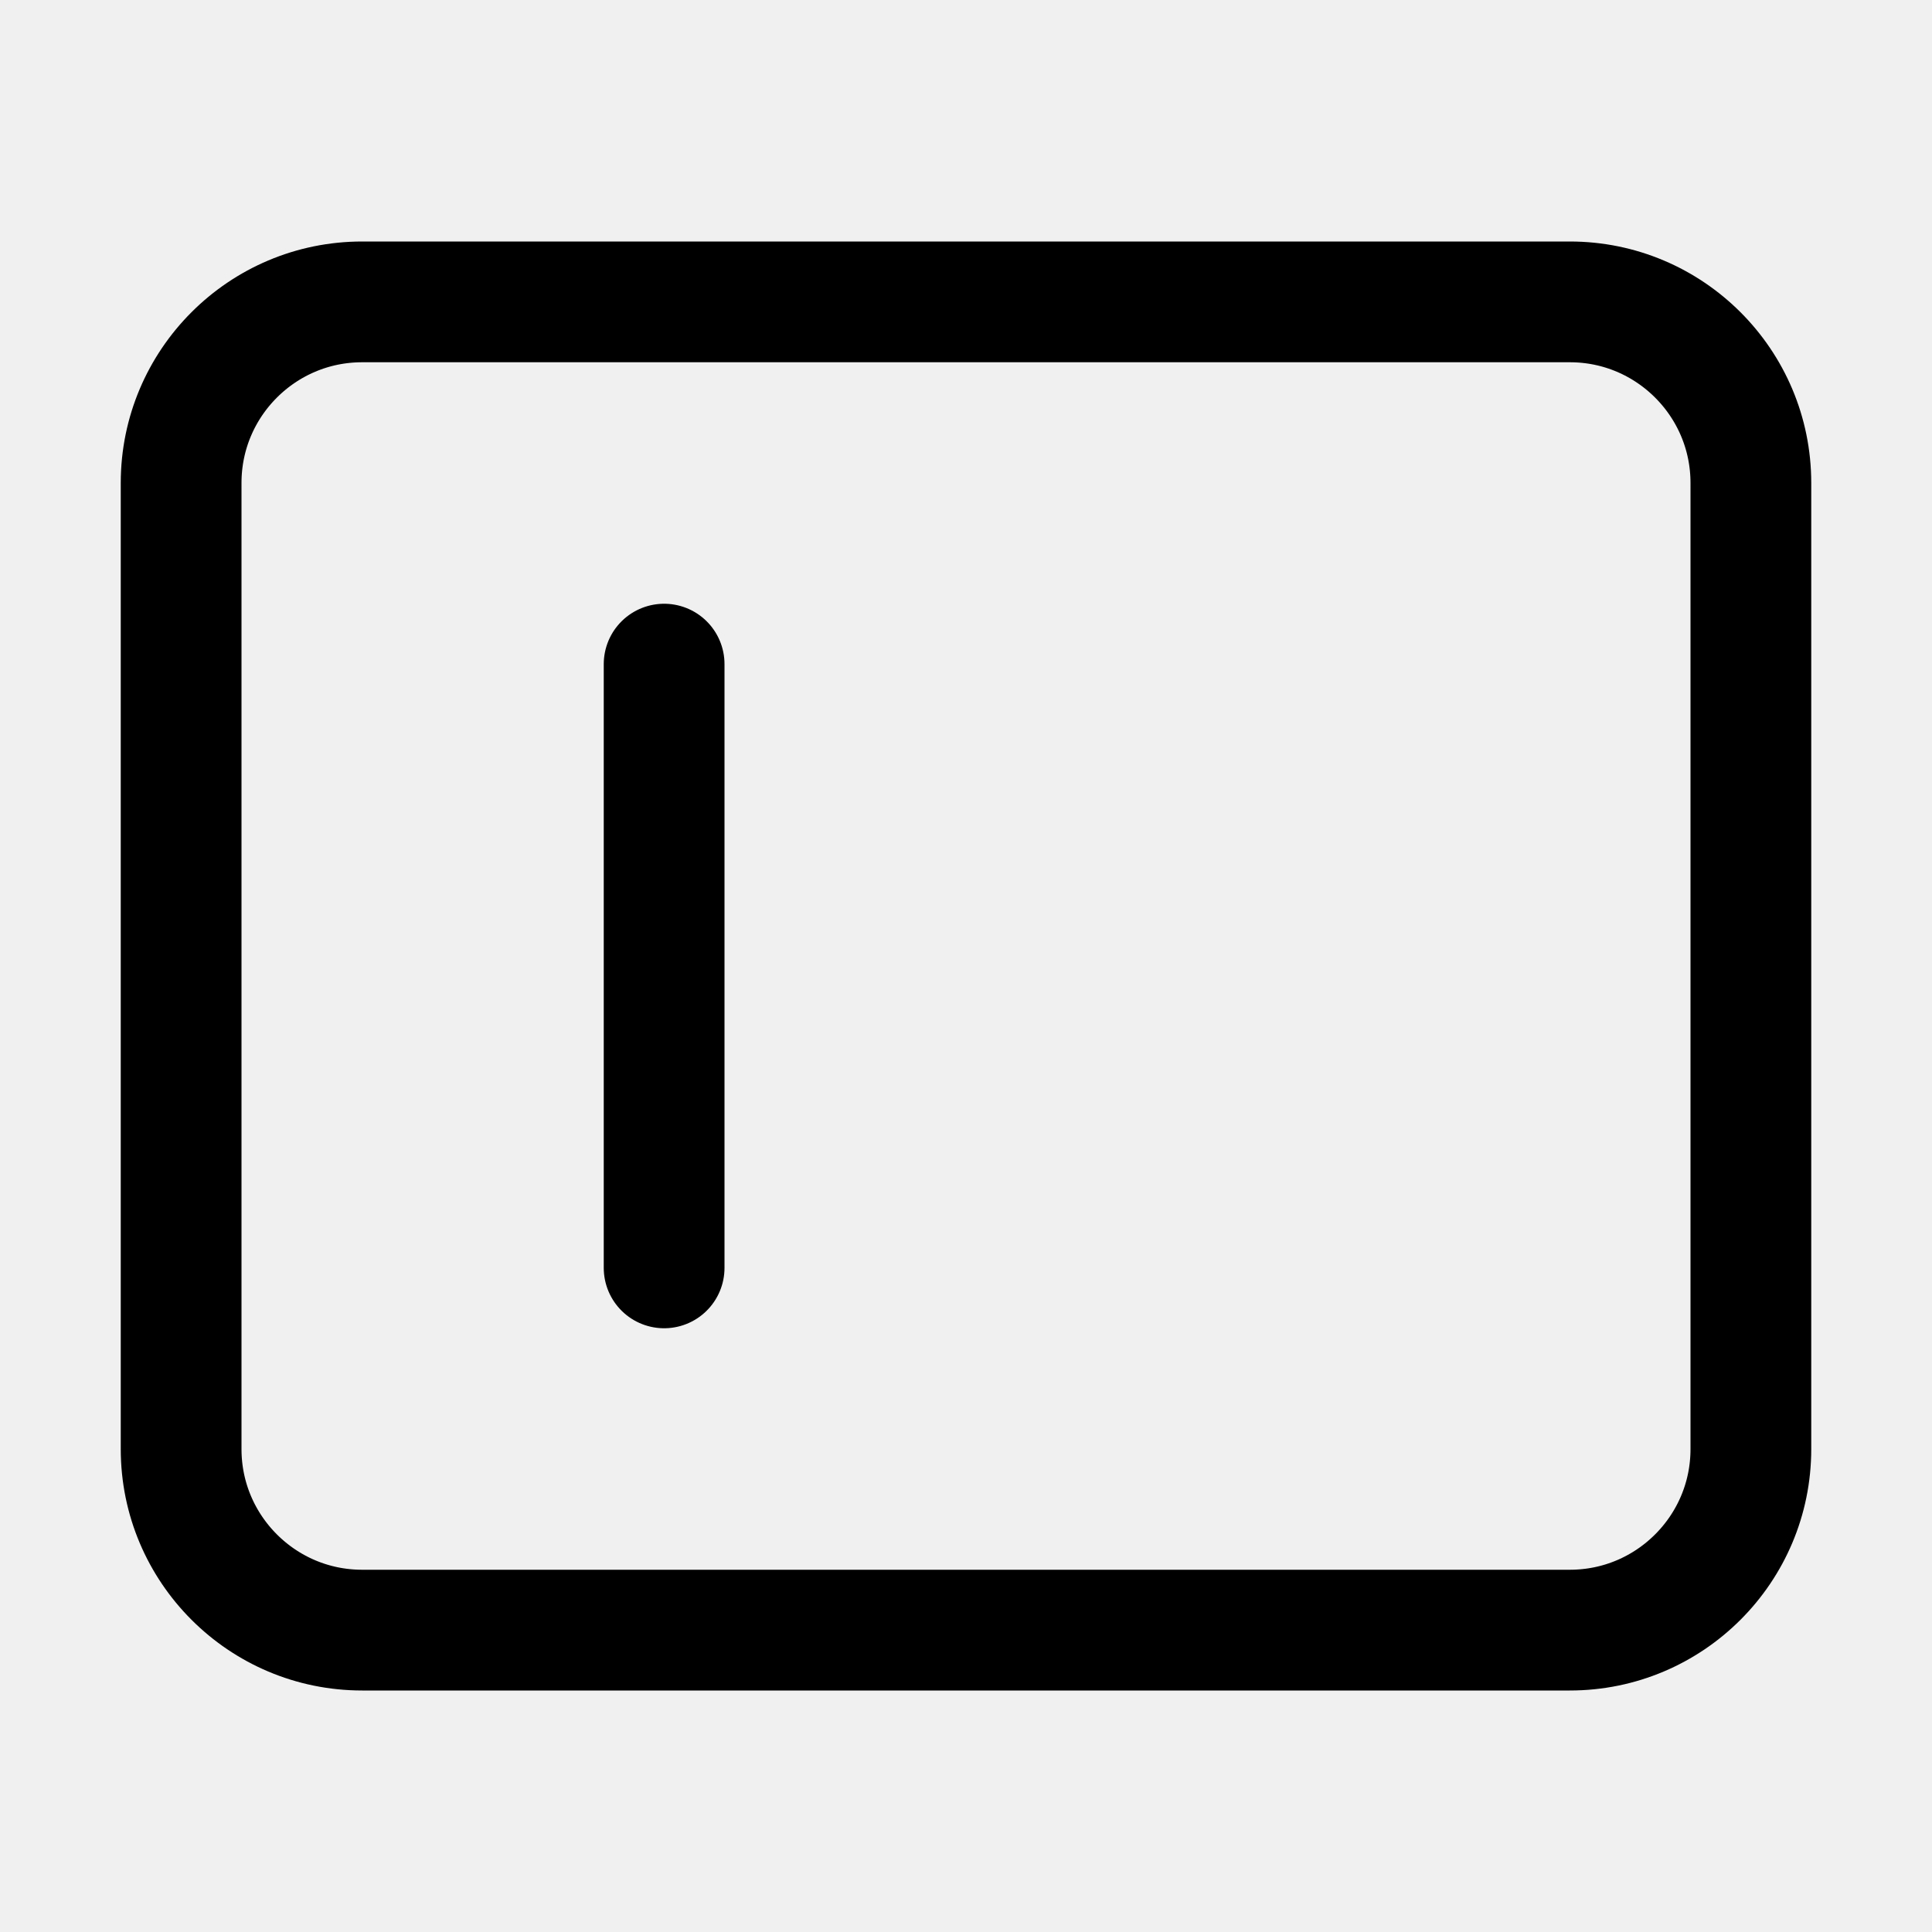
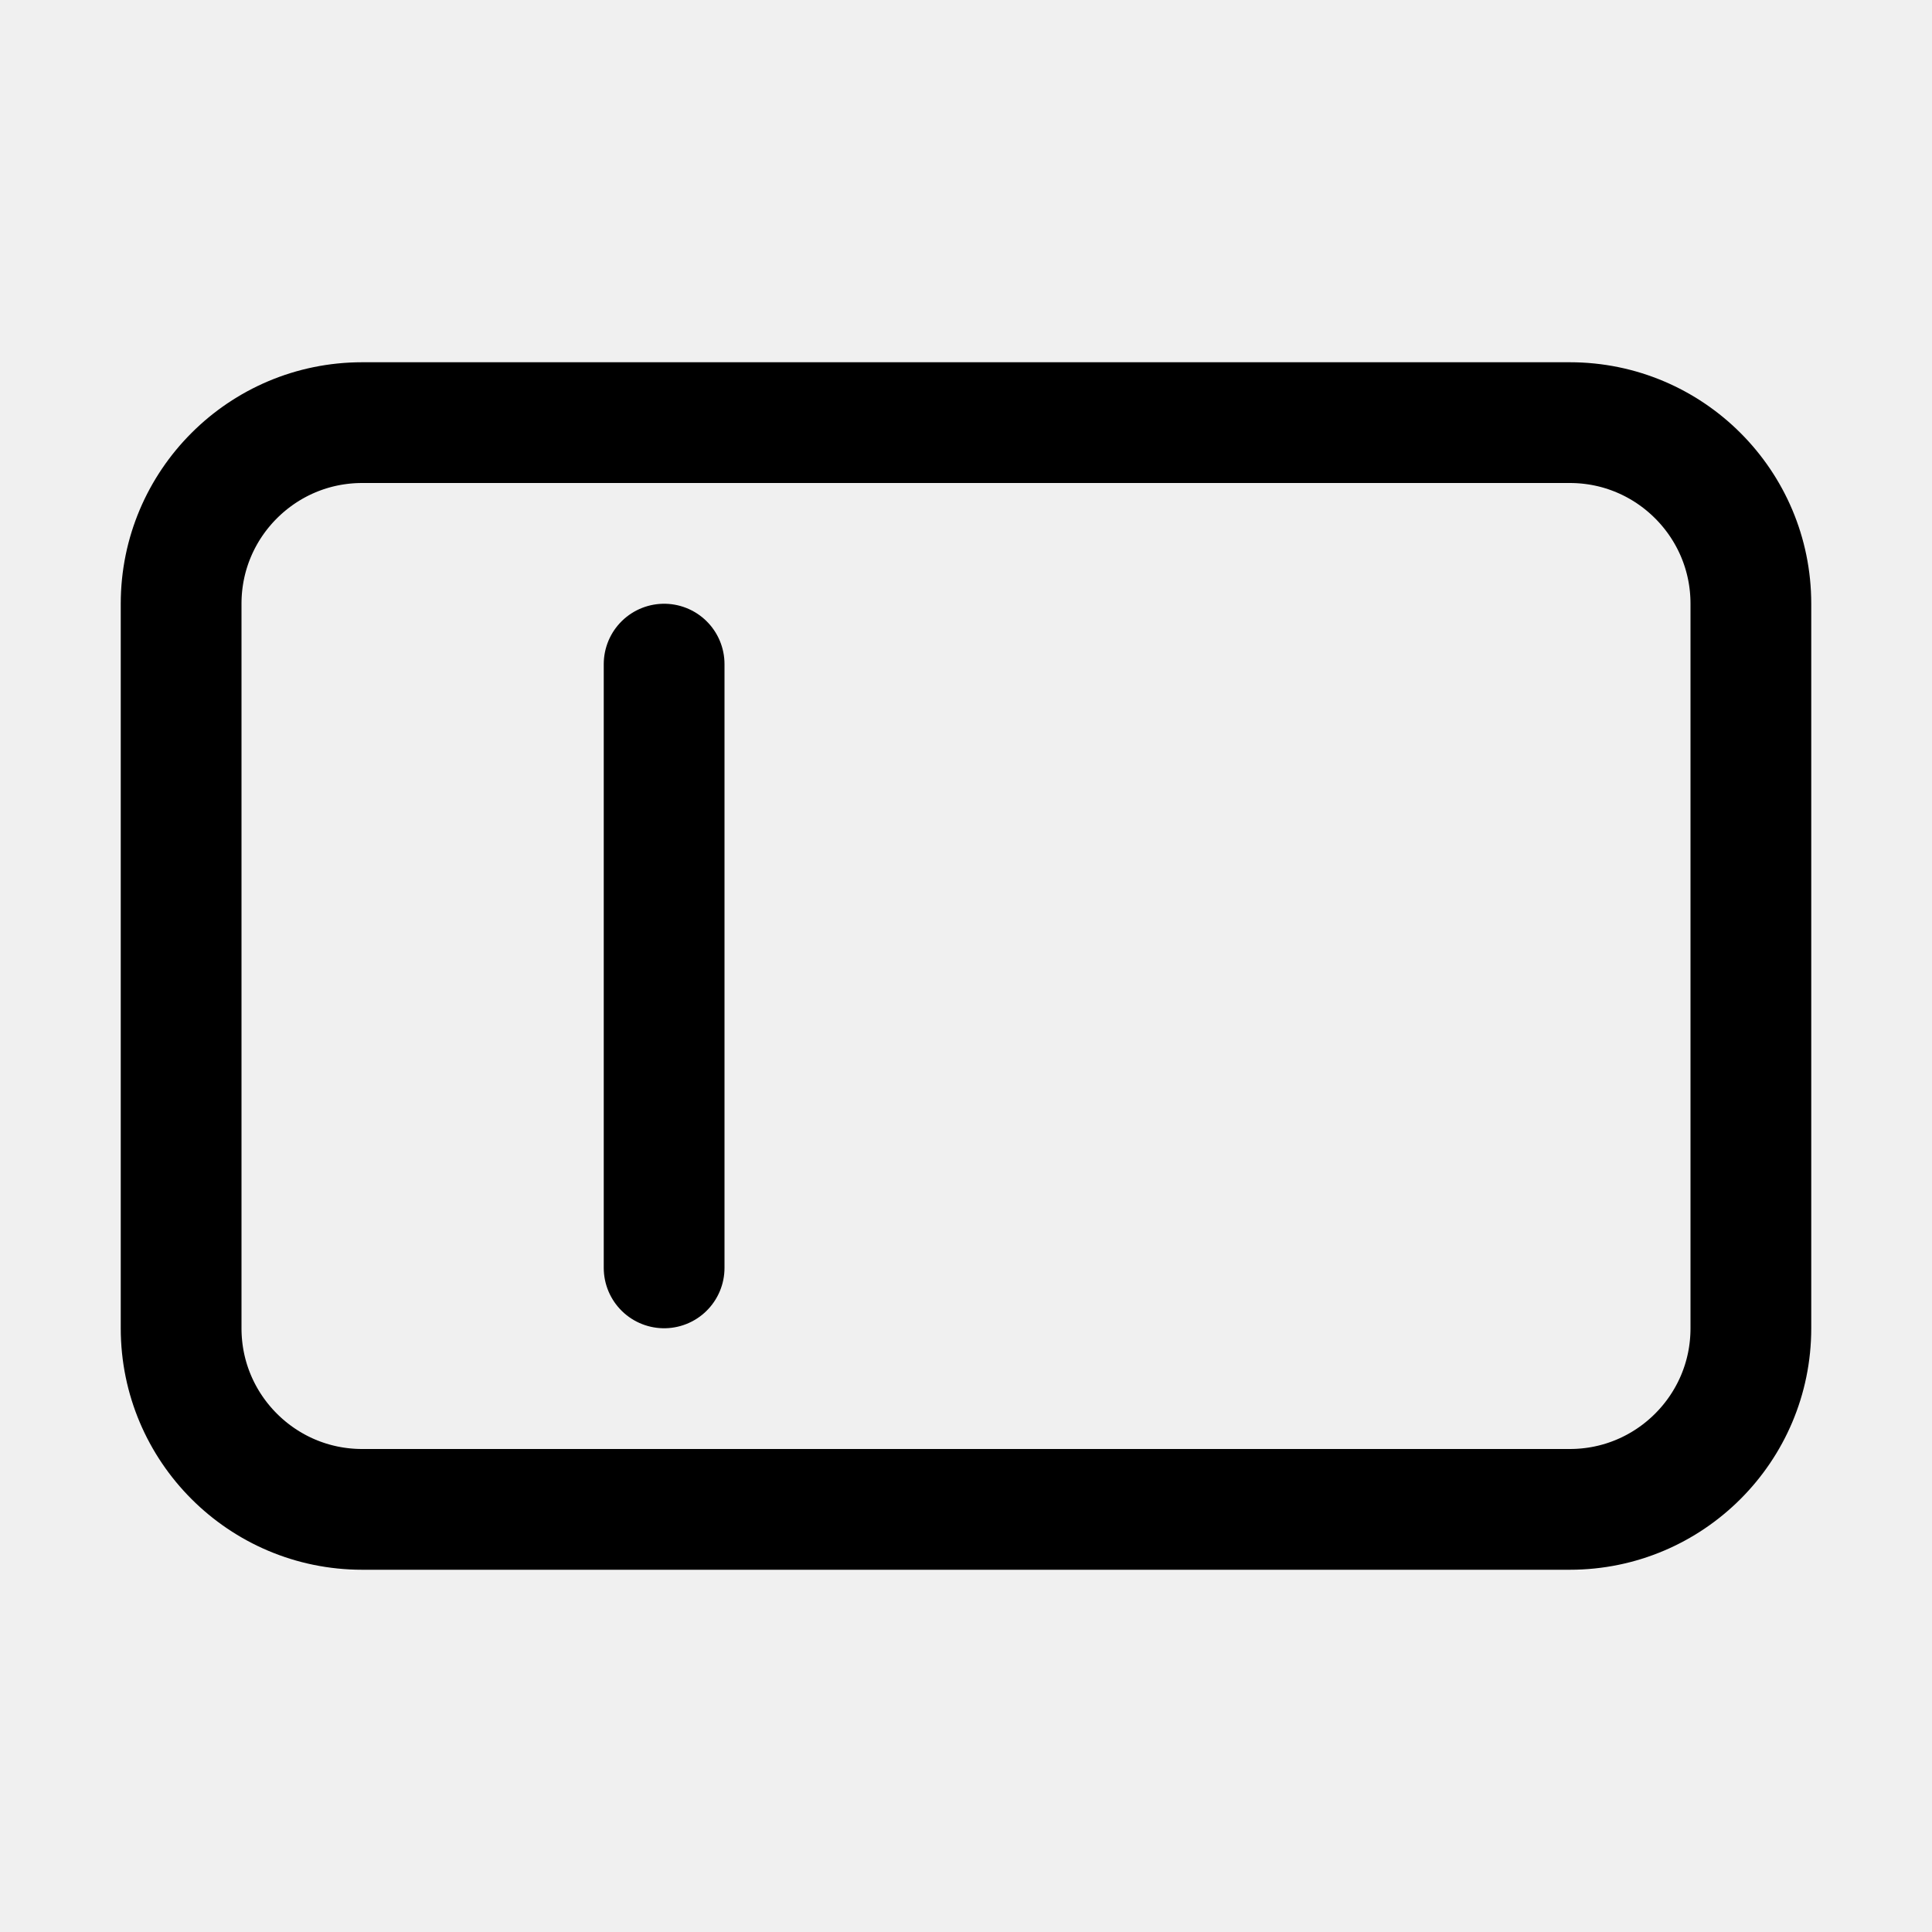
<svg xmlns="http://www.w3.org/2000/svg" fill="none" viewBox="0 0 16 16">
  <mask id="ash-layout-sidebar-left-off-session-a" fill="#fff">
-     <path d="M1 4a2 2 0 0 1 2-2h10a2 2 0 0 1 2 2v8a2 2 0 0 1-2 2H3a2 2 0 0 1-2-2z" />
+     <path d="M1 5a2 2 0 0 1 2-2h10a2 2 0 0 1 2 2v6a2 2 0 0 1-2 2H3a2 2 0 0 1-2-2z" />
  </mask>
-   <path stroke="#000" stroke-width="2" d="M3 14h10a2 2 0 0 0 2-2V4a2 2 0 0 0-2-2H3a2 2 0 0 0-2 2v8a2 2 0 0 0 2 2Z" mask="url(#ash-layout-sidebar-left-off-session-a)" />
+   <path stroke="#000" stroke-width="2" d="M3 13h10a2 2 0 0 0 2-2V5a2 2 0 0 0-2-2H3a2 2 0 0 0-2 2v6a2 2 0 0 0 2 2Z" mask="url(#ash-layout-sidebar-left-off-session-a)" />
  <path stroke="#000" stroke-linecap="round" d="M5.5 5.5v5" />
</svg>
